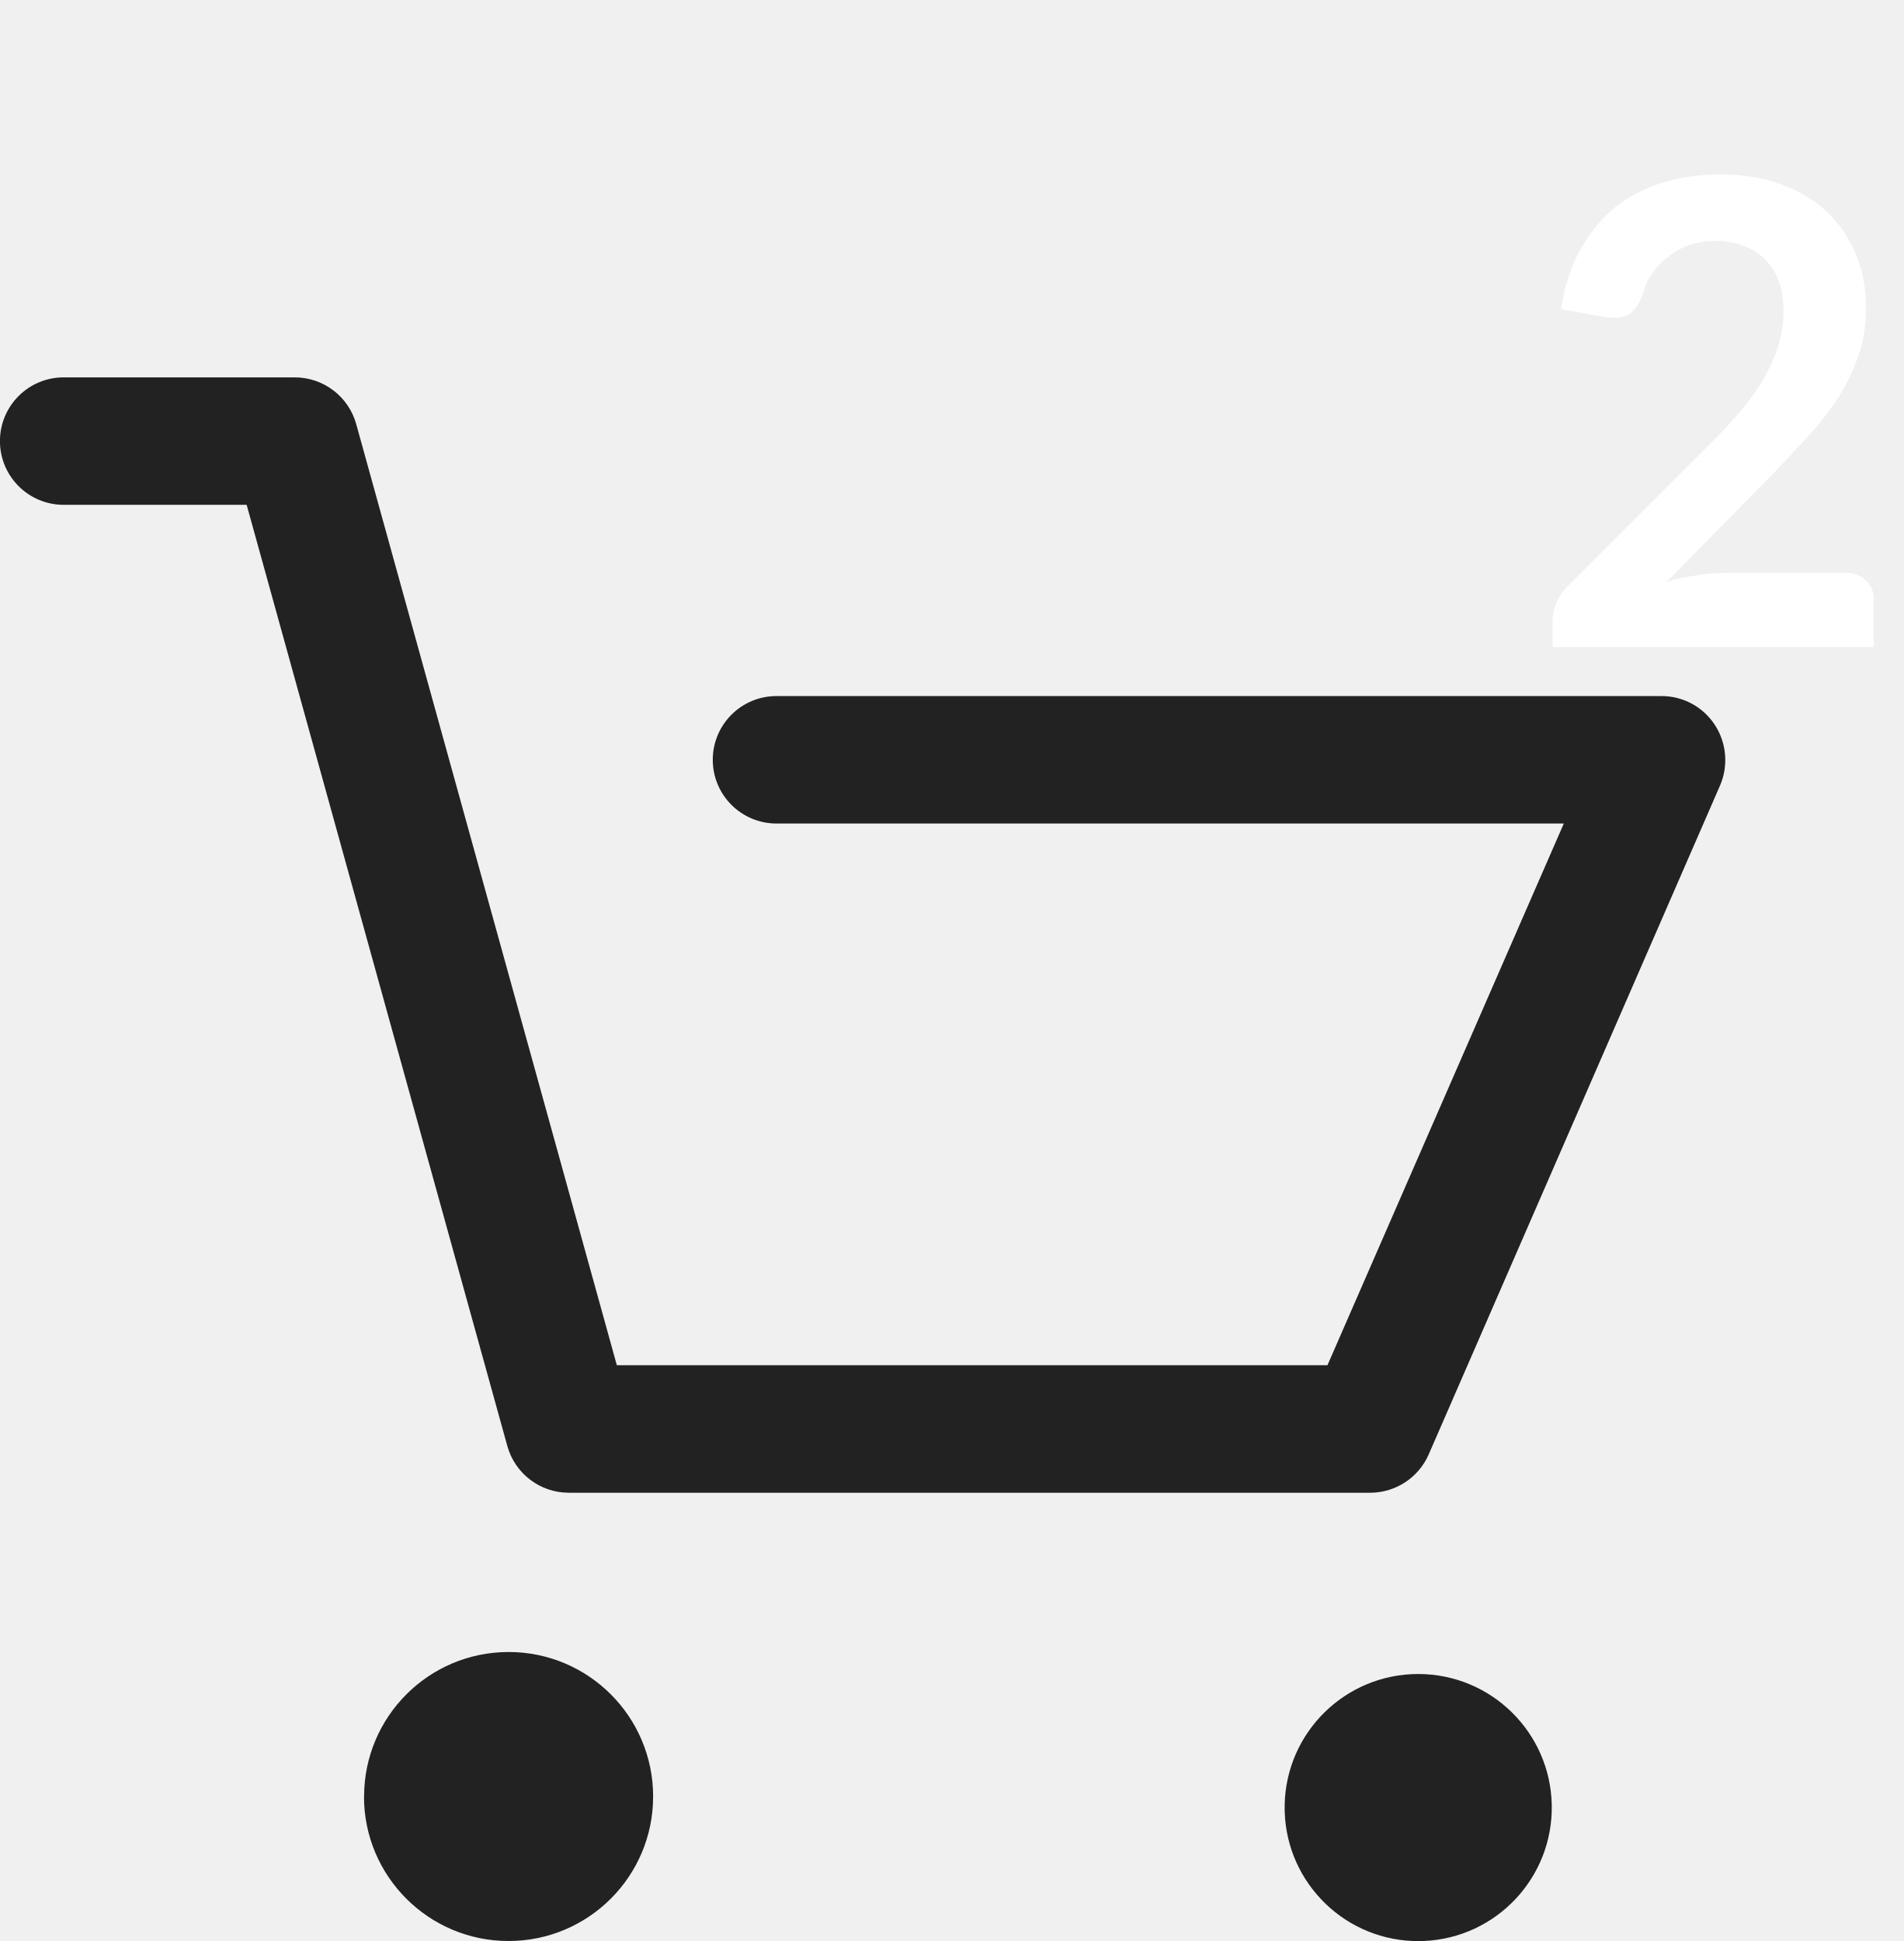
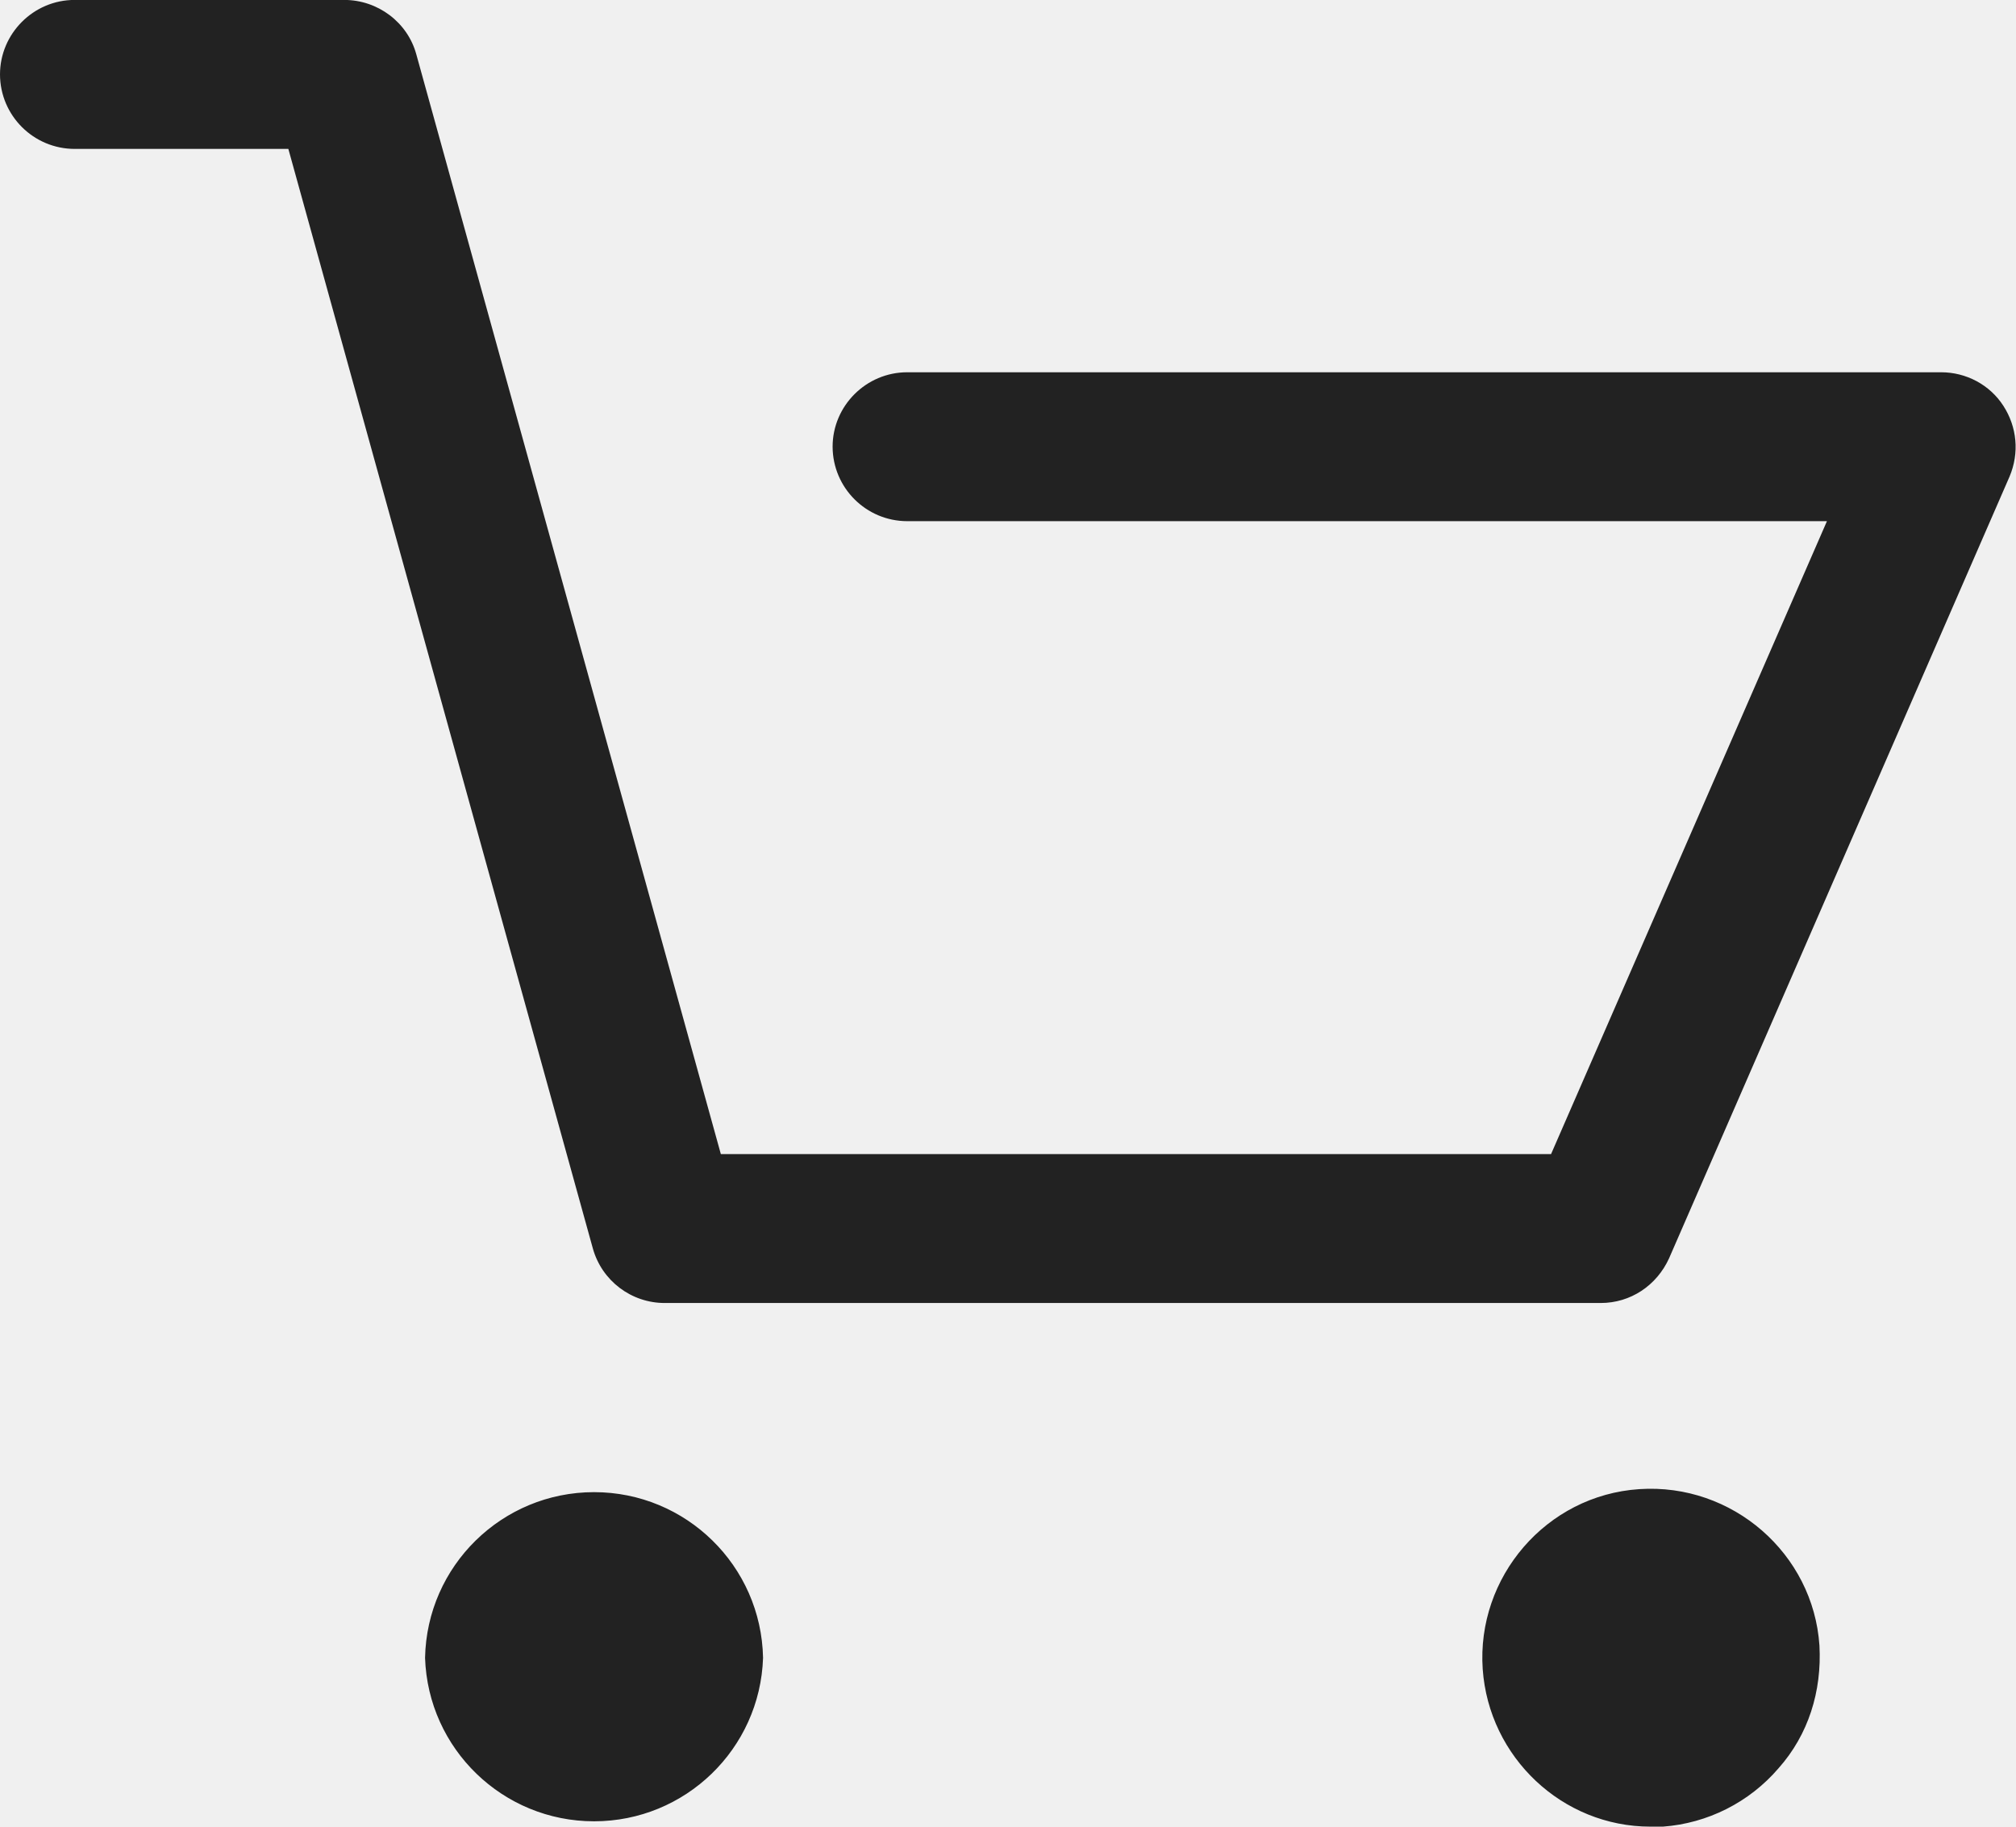
- <svg xmlns="http://www.w3.org/2000/svg" width="35.3" height="36" viewBox="0 0 35.3 36">
-   <g id="Live_cart" data-name="Live cart" transform="translate(-1181 -33)">
-     <g id="Icon">
-       <path id="Forma_1" data-name="Forma 1" d="M1207.2,69a2.477,2.477,0,1,1,.2,0Zm-19.448-2.68a2.68,2.68,0,1,1,2.68,2.68A2.68,2.68,0,0,1,1187.75,66.32Zm3.8-5.634a1.183,1.183,0,0,1-1.144-.867l-4.834-17.456h-3.393a1.182,1.182,0,1,1,0-2.364h4.281a1.184,1.184,0,0,1,1.144.867l4.833,17.455h13.178L1210,48.274h-14.6a1.182,1.182,0,1,1,0-2.364h16.413a1.176,1.176,0,0,1,.986.532,1.194,1.194,0,0,1,.1,1.123l-5.405,12.412a1.186,1.186,0,0,1-1.085.709Z" fill="#222" />
+ <svg xmlns="http://www.w3.org/2000/svg" width="32" height="29" viewBox="0 0 32 29">
+   <g>
+     <g>
+       <path fill="#222" d="M0 1.182C0 .532.533-.001 1.184-.001h4.28c.533 0 1.007.355 1.145.867l4.833 17.456H24.62l4.379-10.048H14.4a1.186 1.186 0 0 1-1.184-1.182c0-.65.533-1.182 1.184-1.182h16.413c.394 0 .77.197.986.532.217.335.257.748.099 1.123l-5.405 12.412c-.198.433-.612.709-1.085.709H10.554a1.184 1.184 0 0 1-1.144-.867L4.577 2.364H1.184A1.186 1.186 0 0 1 0 1.182zM6.747 26.32a2.683 2.683 0 0 1 5.365 0 2.684 2.684 0 0 1-5.365 0zm16.788.178c-.1-1.458 1.006-2.759 2.485-2.857 1.48-.099 2.762 1.024 2.86 2.482.04.73-.177 1.419-.65 1.95a2.678 2.678 0 0 1-1.835.926h-.197c-1.401 0-2.565-1.103-2.663-2.501z" />
    </g>
-     <text id="_2" data-name="2" transform="translate(1216.3 45)" fill="#fff" font-size="12" font-family="Lato-Bold, Lato" font-weight="700" letter-spacing="0.025em">
-       <tspan x="-6.96" y="0">2</tspan>
-     </text>
  </g>
</svg>
